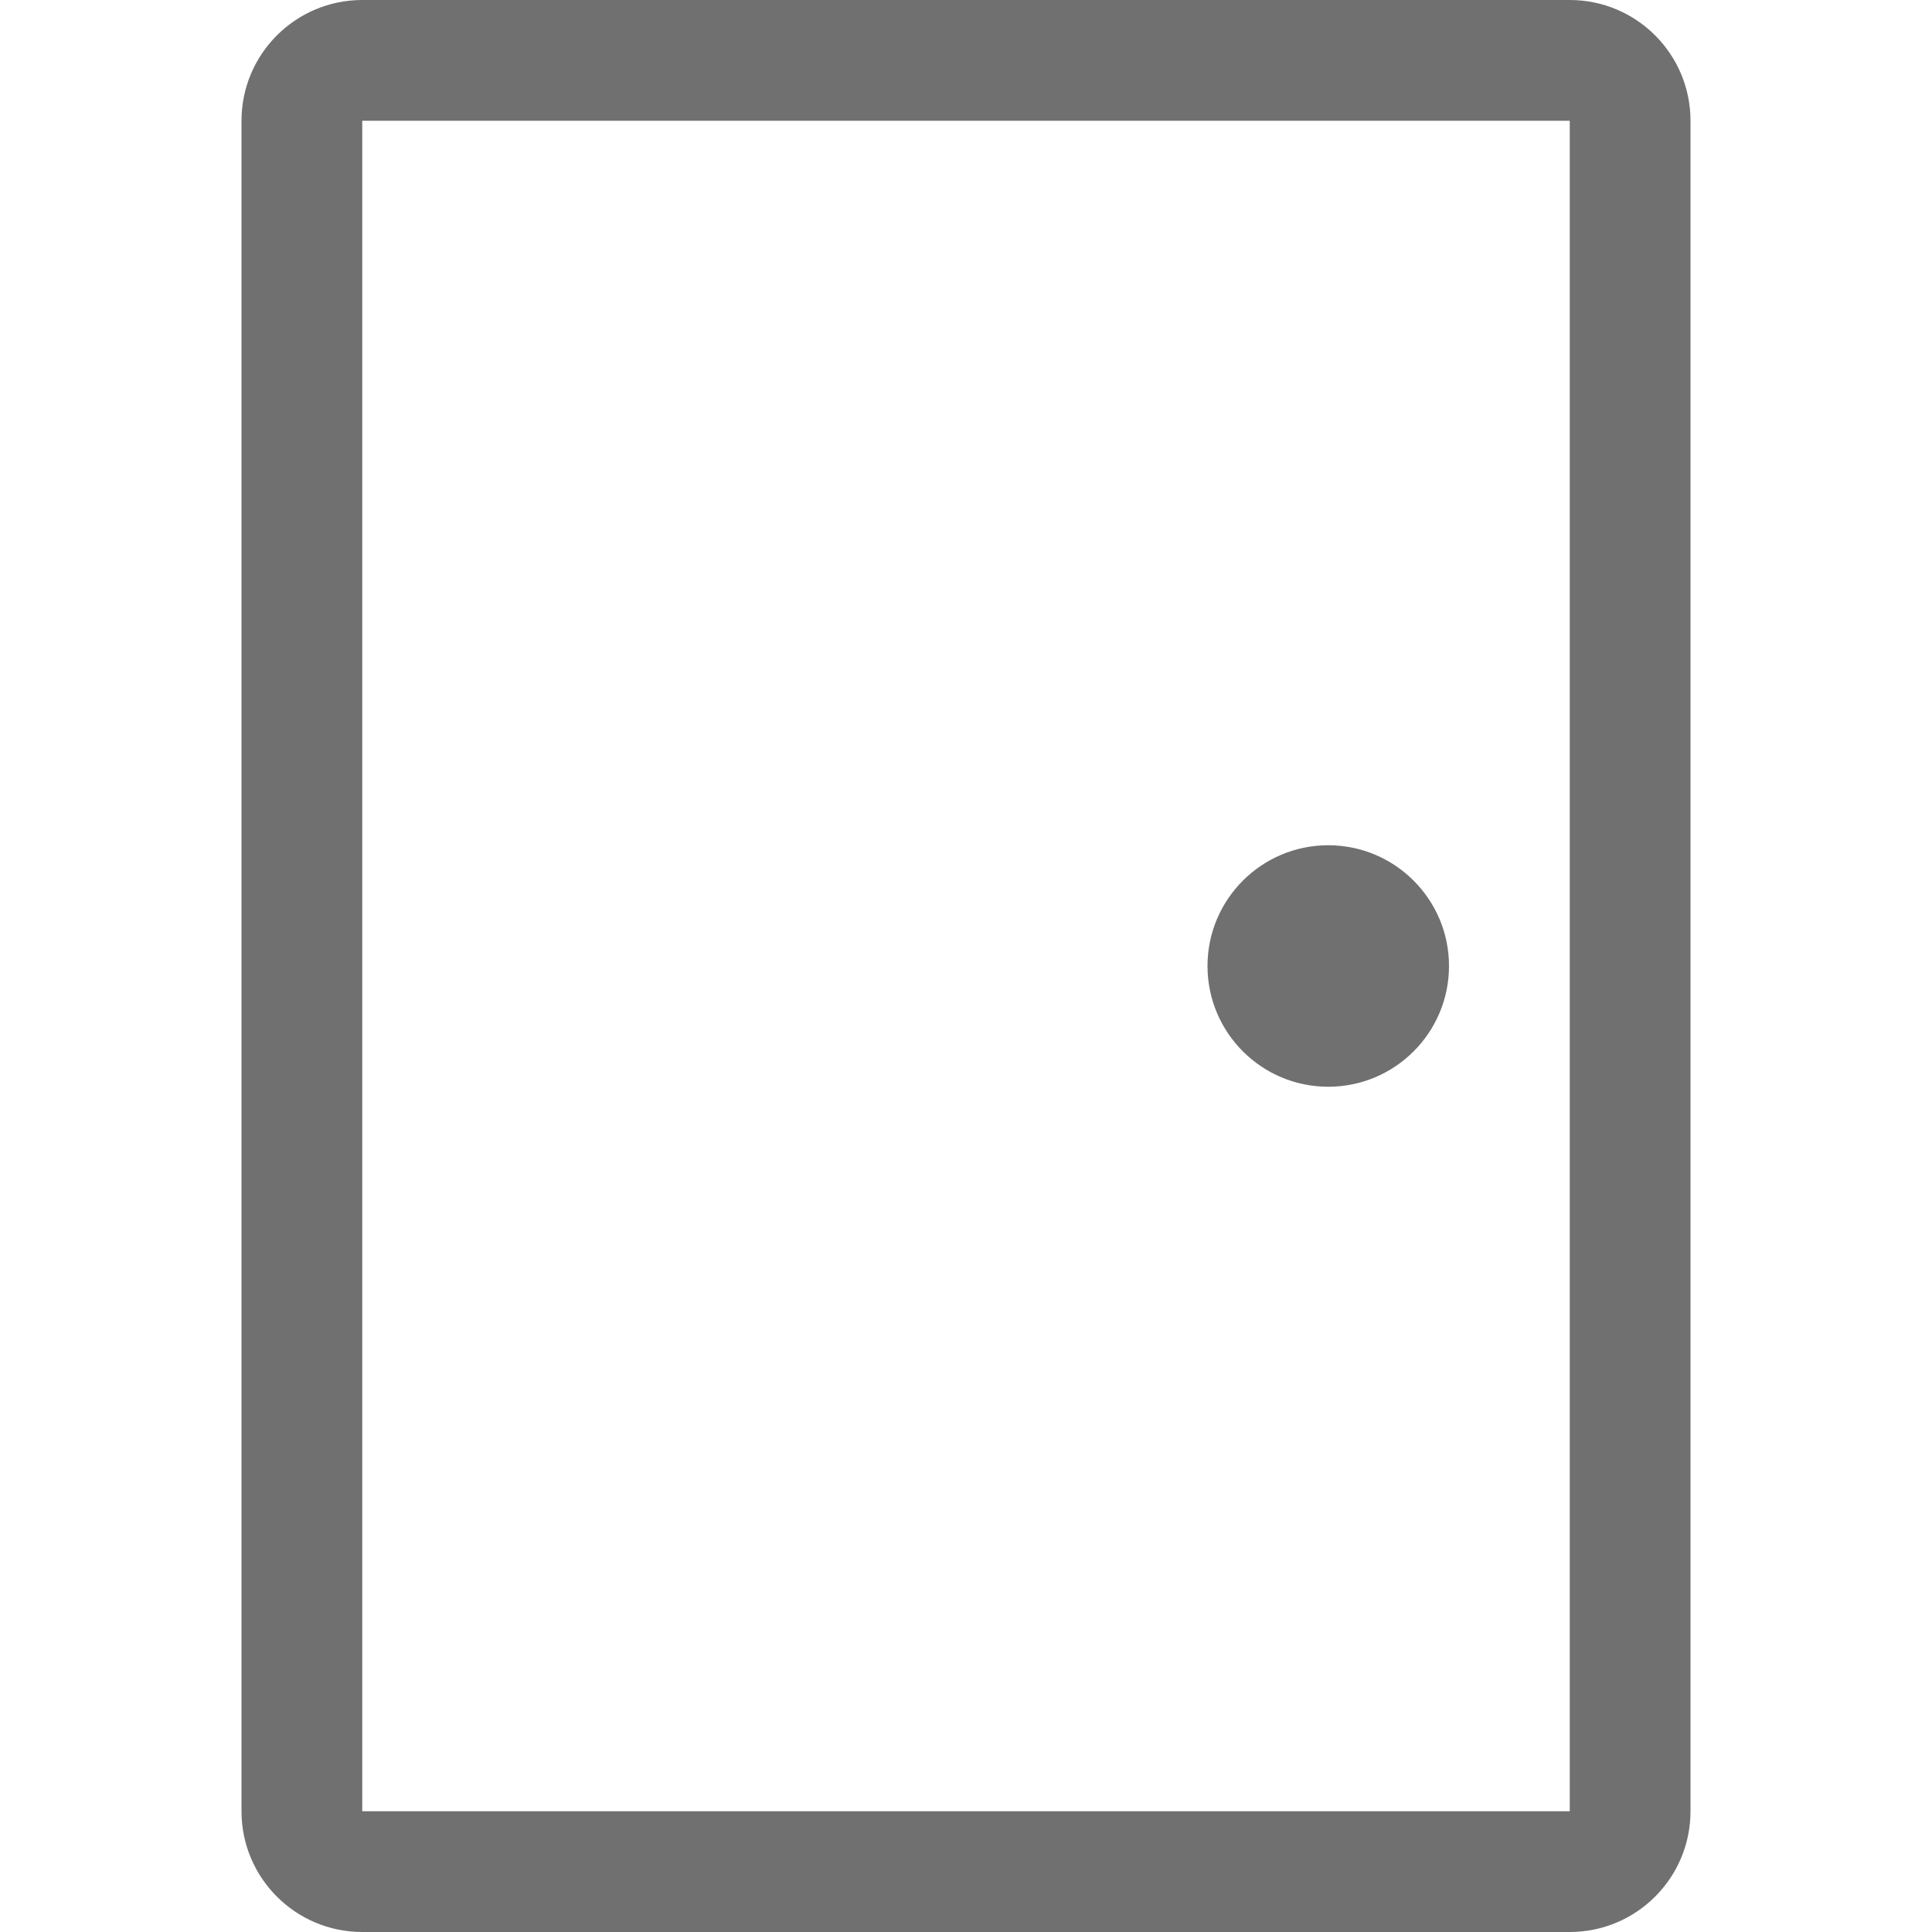
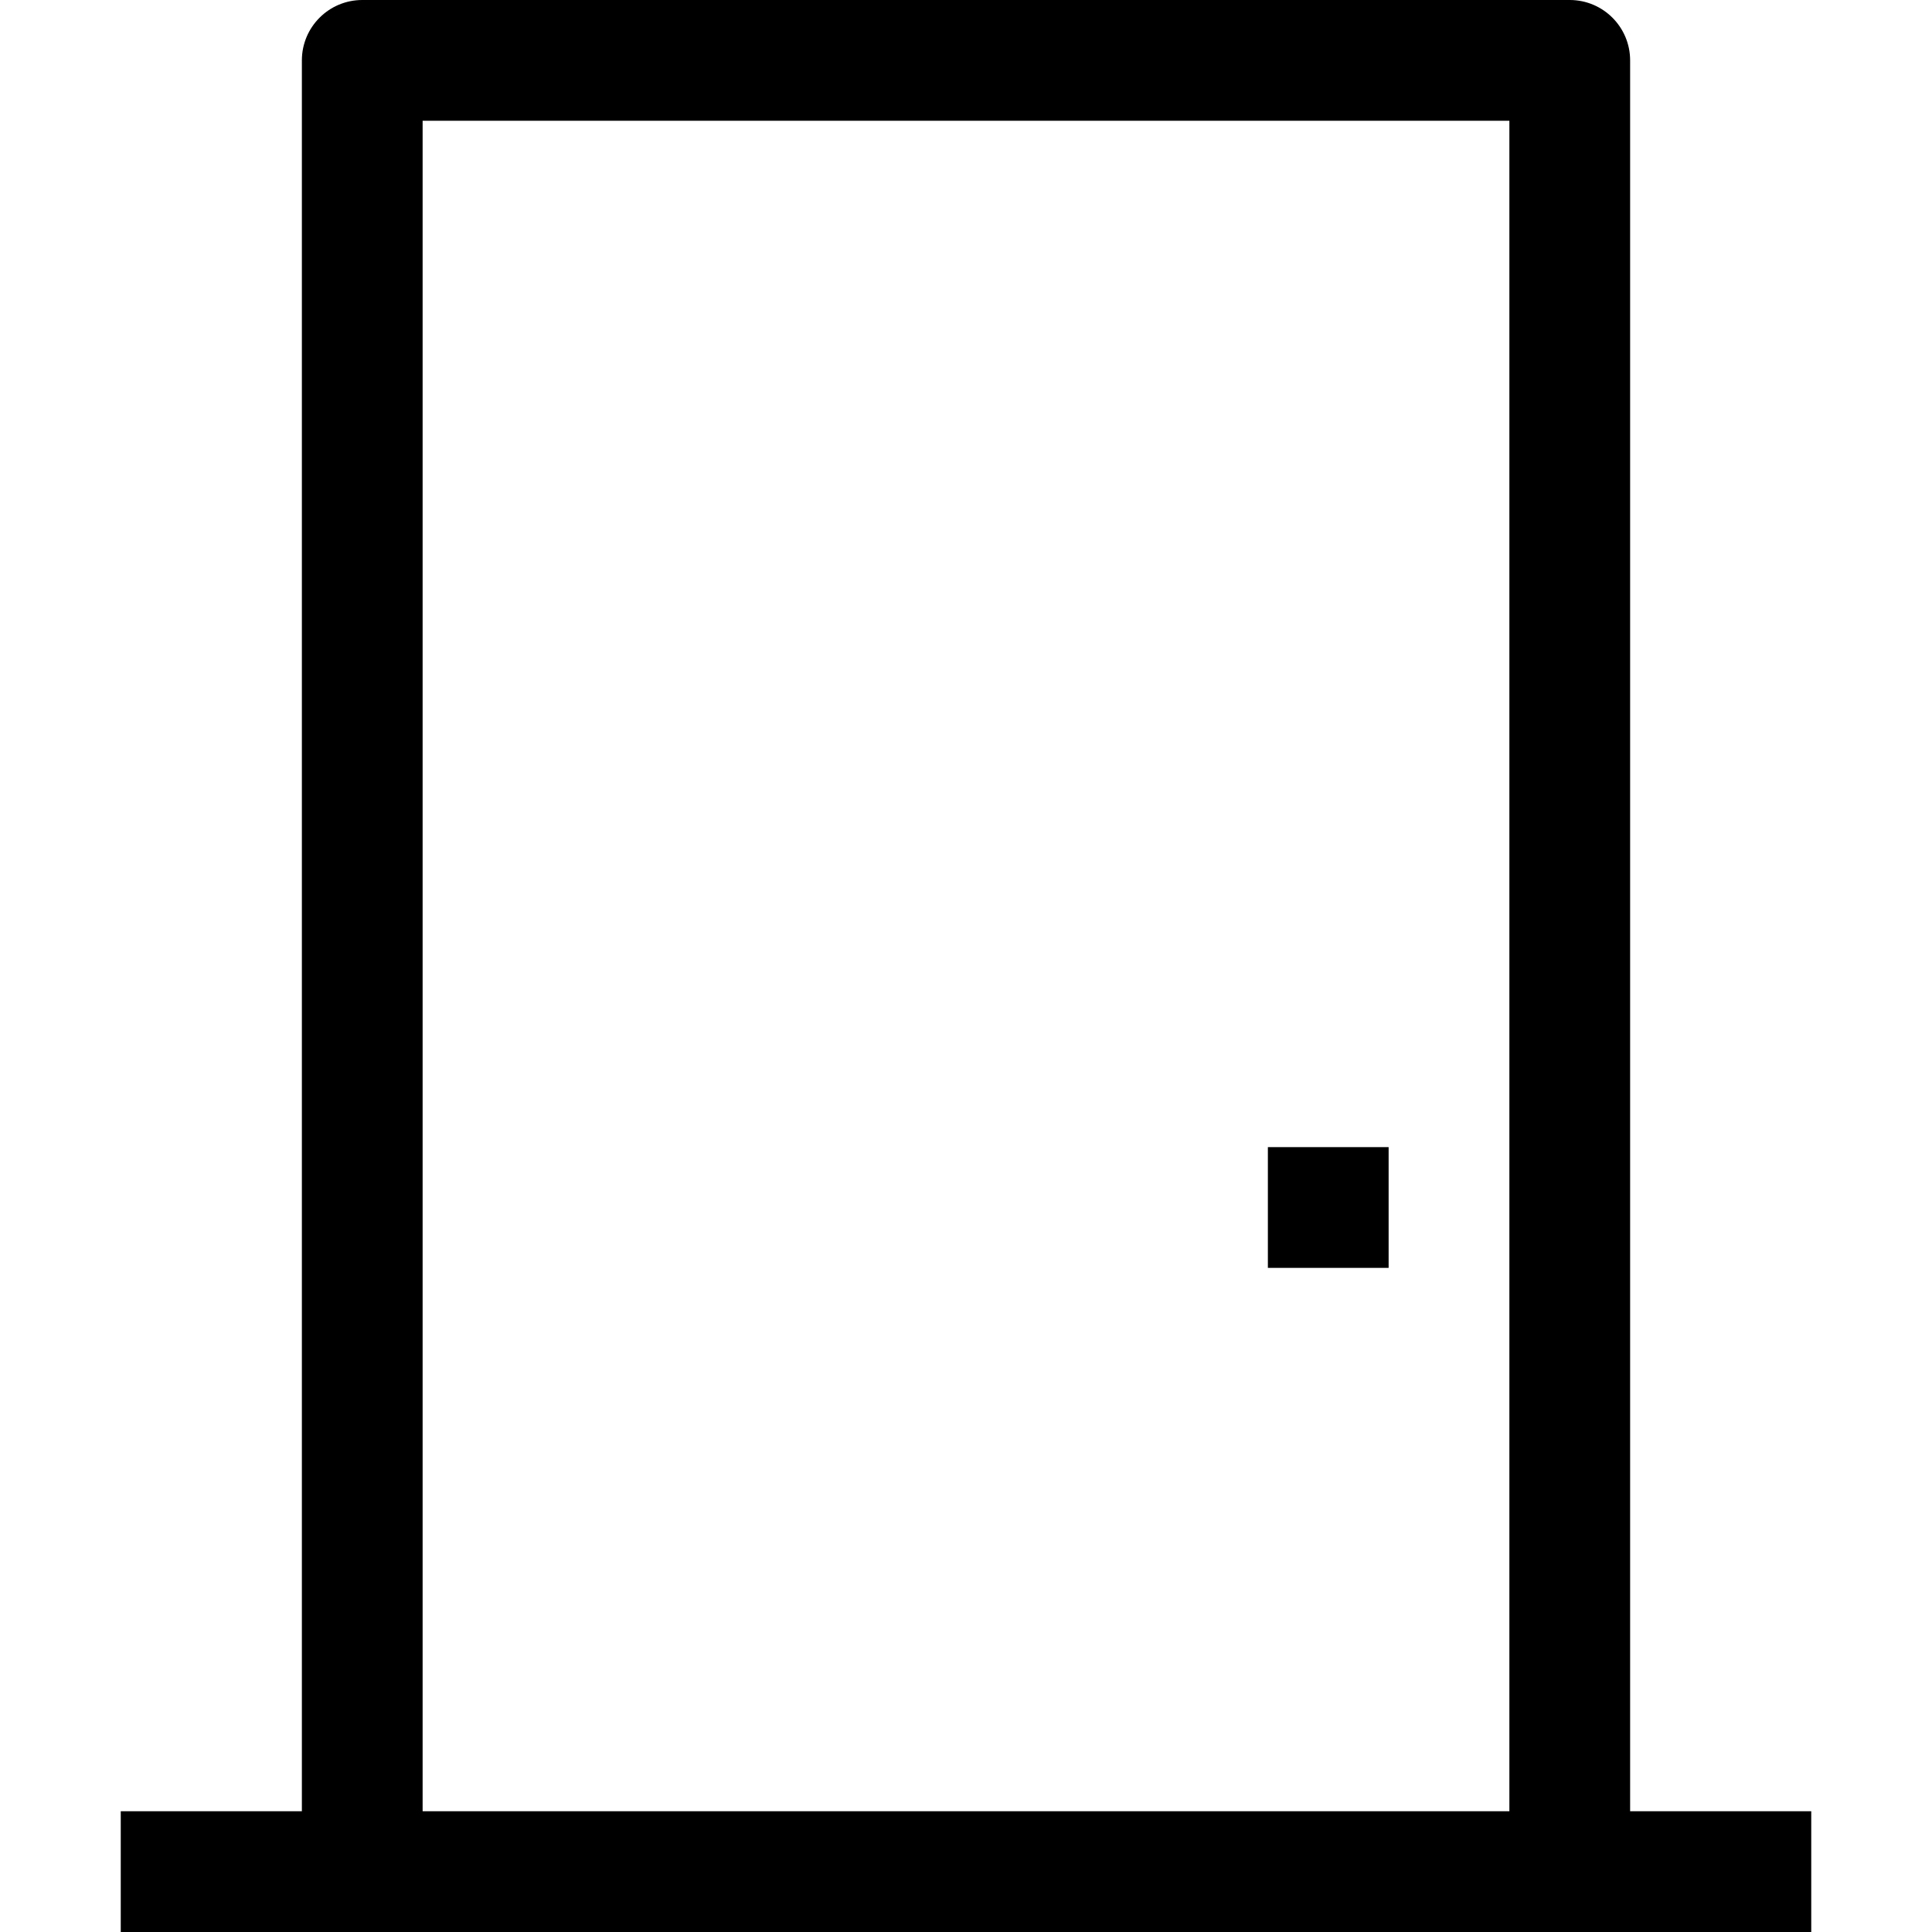
- <svg xmlns="http://www.w3.org/2000/svg" viewBox="0 0 20 20">
-   <path d="M13.75 20H1.25C.56 20 0 19.44 0 18.75V1.25C0 .56.56 0 1.25 0h12.5C14.44 0 15 .56 15 1.25v17.5c0 .69-.56 1.25-1.25 1.25zm0-18.75H1.25v17.5h12.5V1.25zm-2.5 7.5c.69 0 1.25.56 1.25 1.25s-.56 1.25-1.25 1.25S10 10.69 10 10s.56-1.25 1.25-1.25z" fill="#707070" transform="translate(2.5 0)" />
+ <svg xmlns="http://www.w3.org/2000/svg" version="1.1" id="Capa_1" x="0px" y="0px" viewBox="0 0 512 512" style="enable-background:new 0 0 512 512;" xml:space="preserve">
+   <g>
+     <g>
+       <path d="M432,480V16c0-8.832-7.168-16-16-16H96c-8.832,0-16,7.168-16,16v464H32v32h64h320h64v-32H432z M400,480H112V32h288V480z" />
+     </g>
+   </g>
+   <g>
+     <g>
+       <rect x="336" y="304" width="32" height="32" />
+     </g>
+   </g>
+   <g>
+ </g>
+   <g>
+ </g>
+   <g>
+ </g>
+   <g>
+ </g>
+   <g>
+ </g>
+   <g>
+ </g>
+   <g>
+ </g>
+   <g>
+ </g>
+   <g>
+ </g>
+   <g>
+ </g>
+   <g>
+ </g>
+   <g>
+ </g>
+   <g>
+ </g>
+   <g>
+ </g>
+   <g>
+ </g>
</svg>
